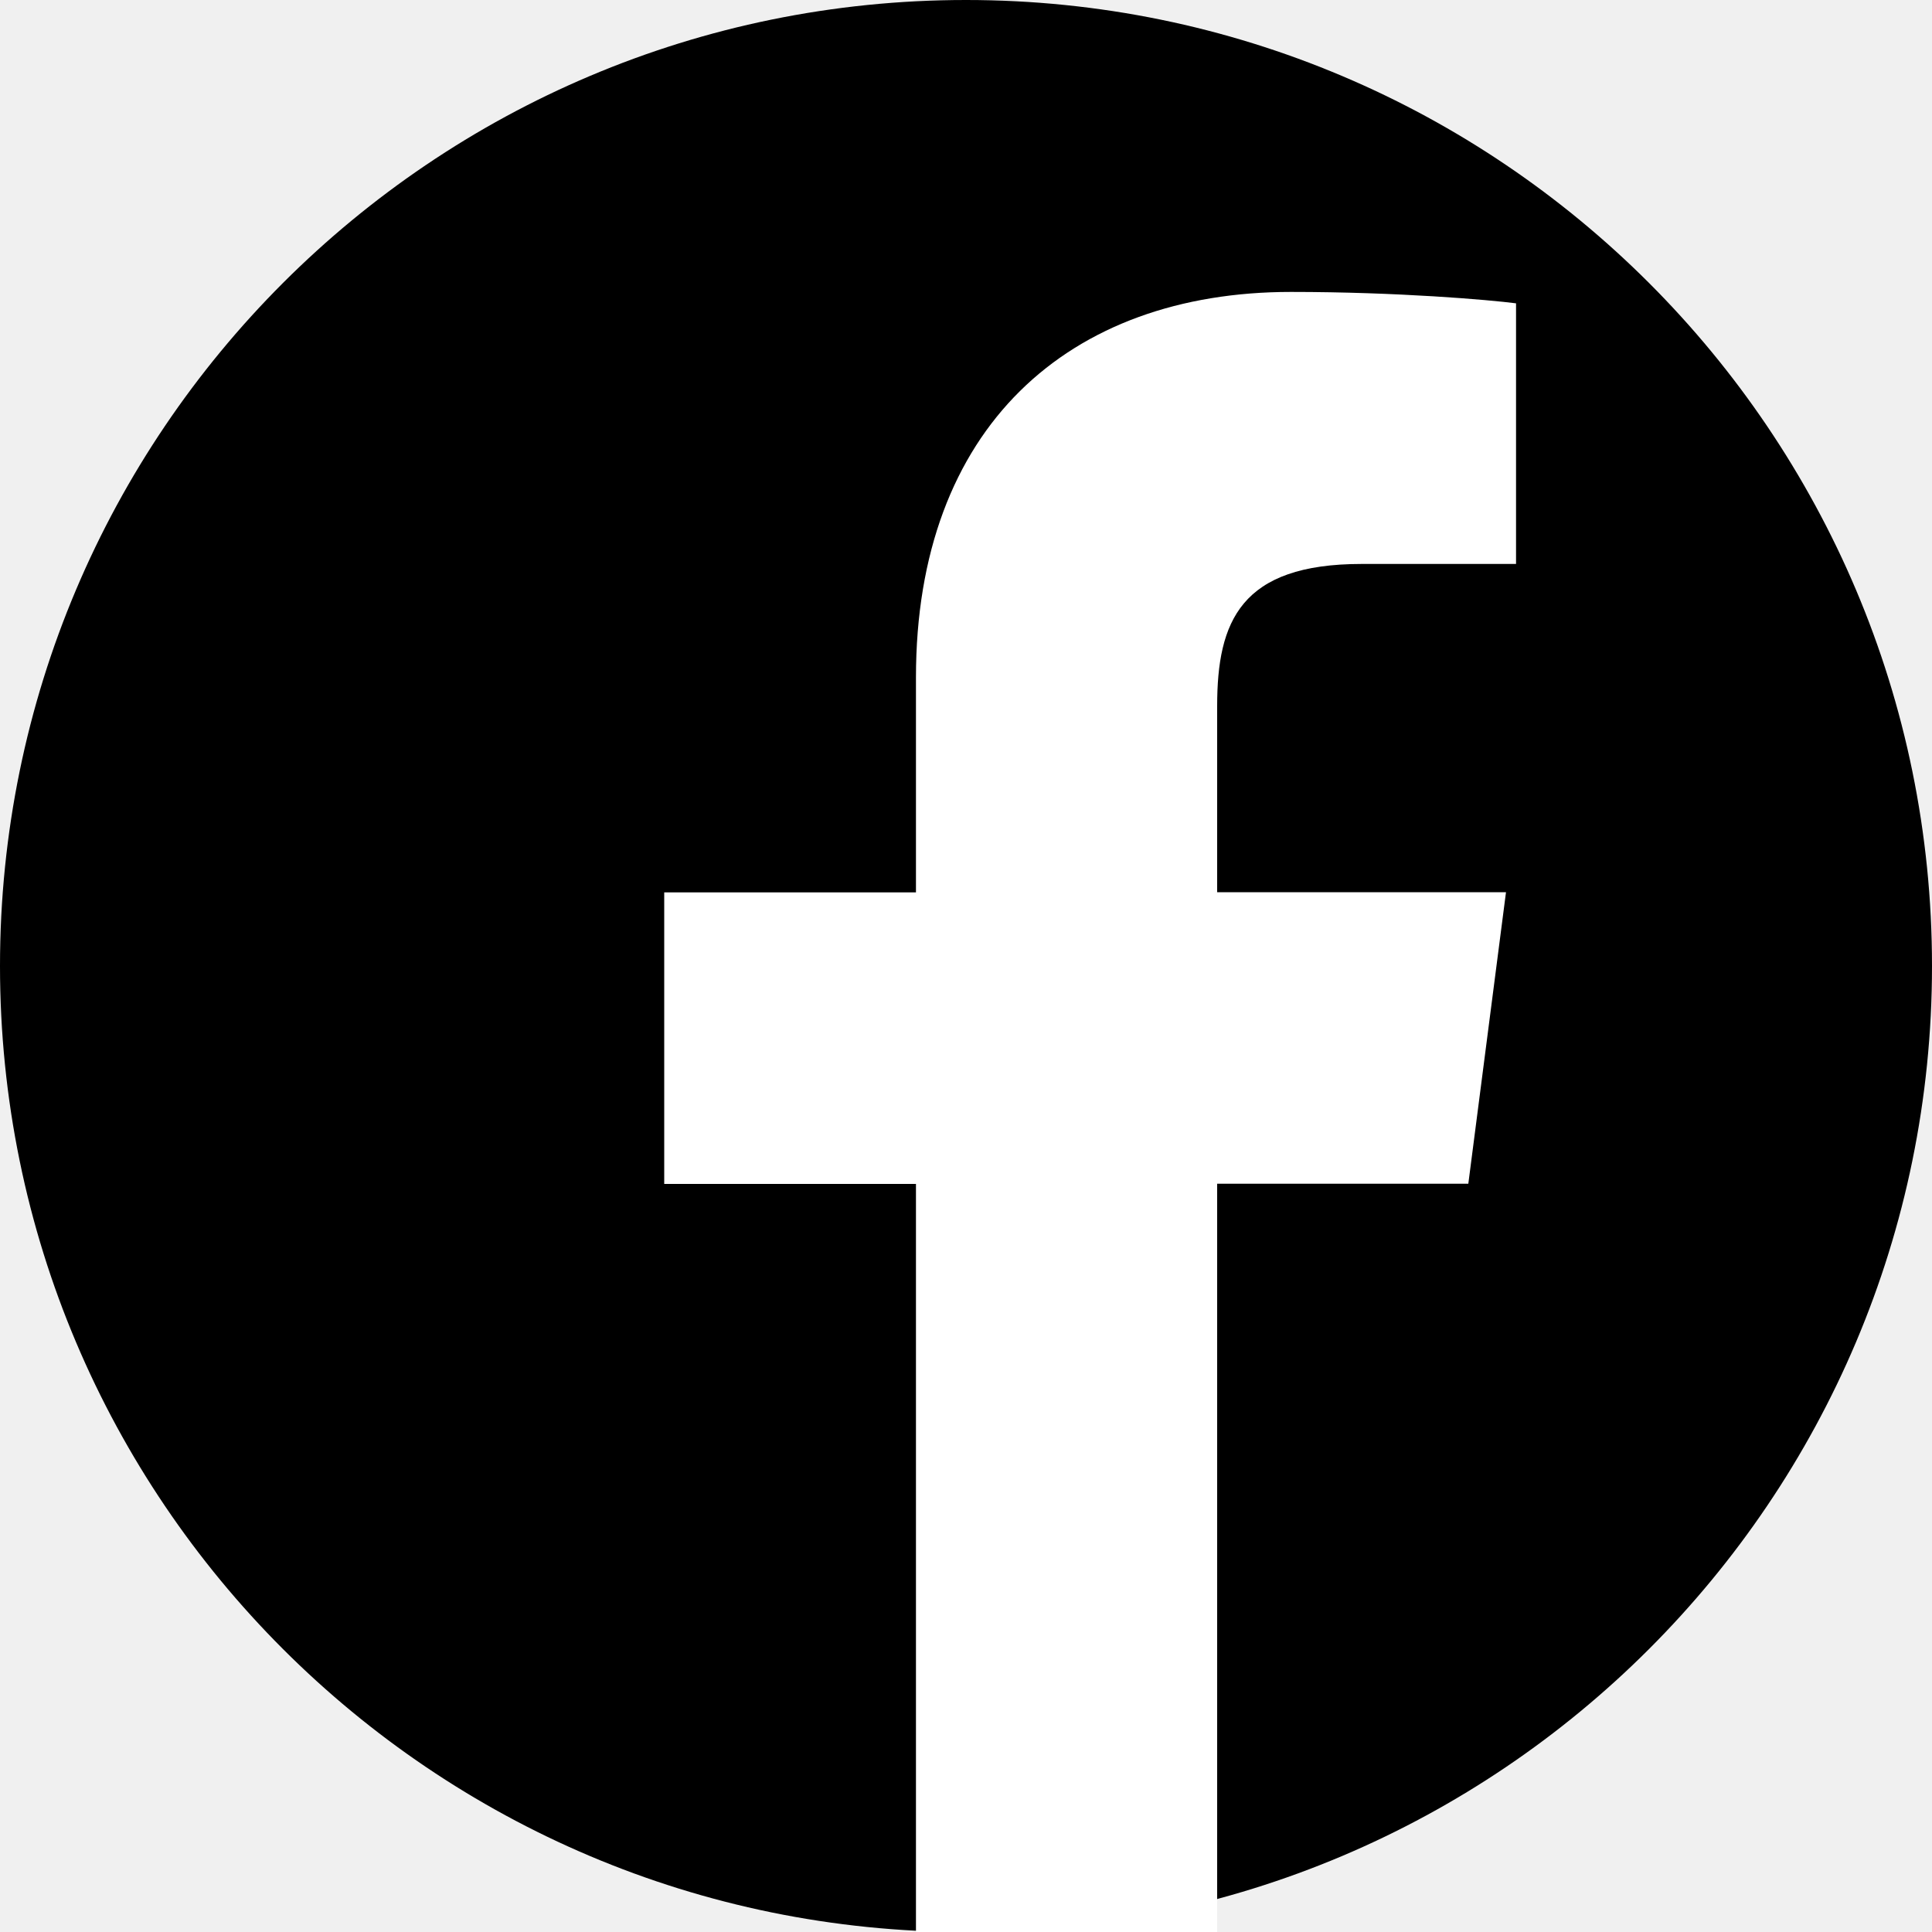
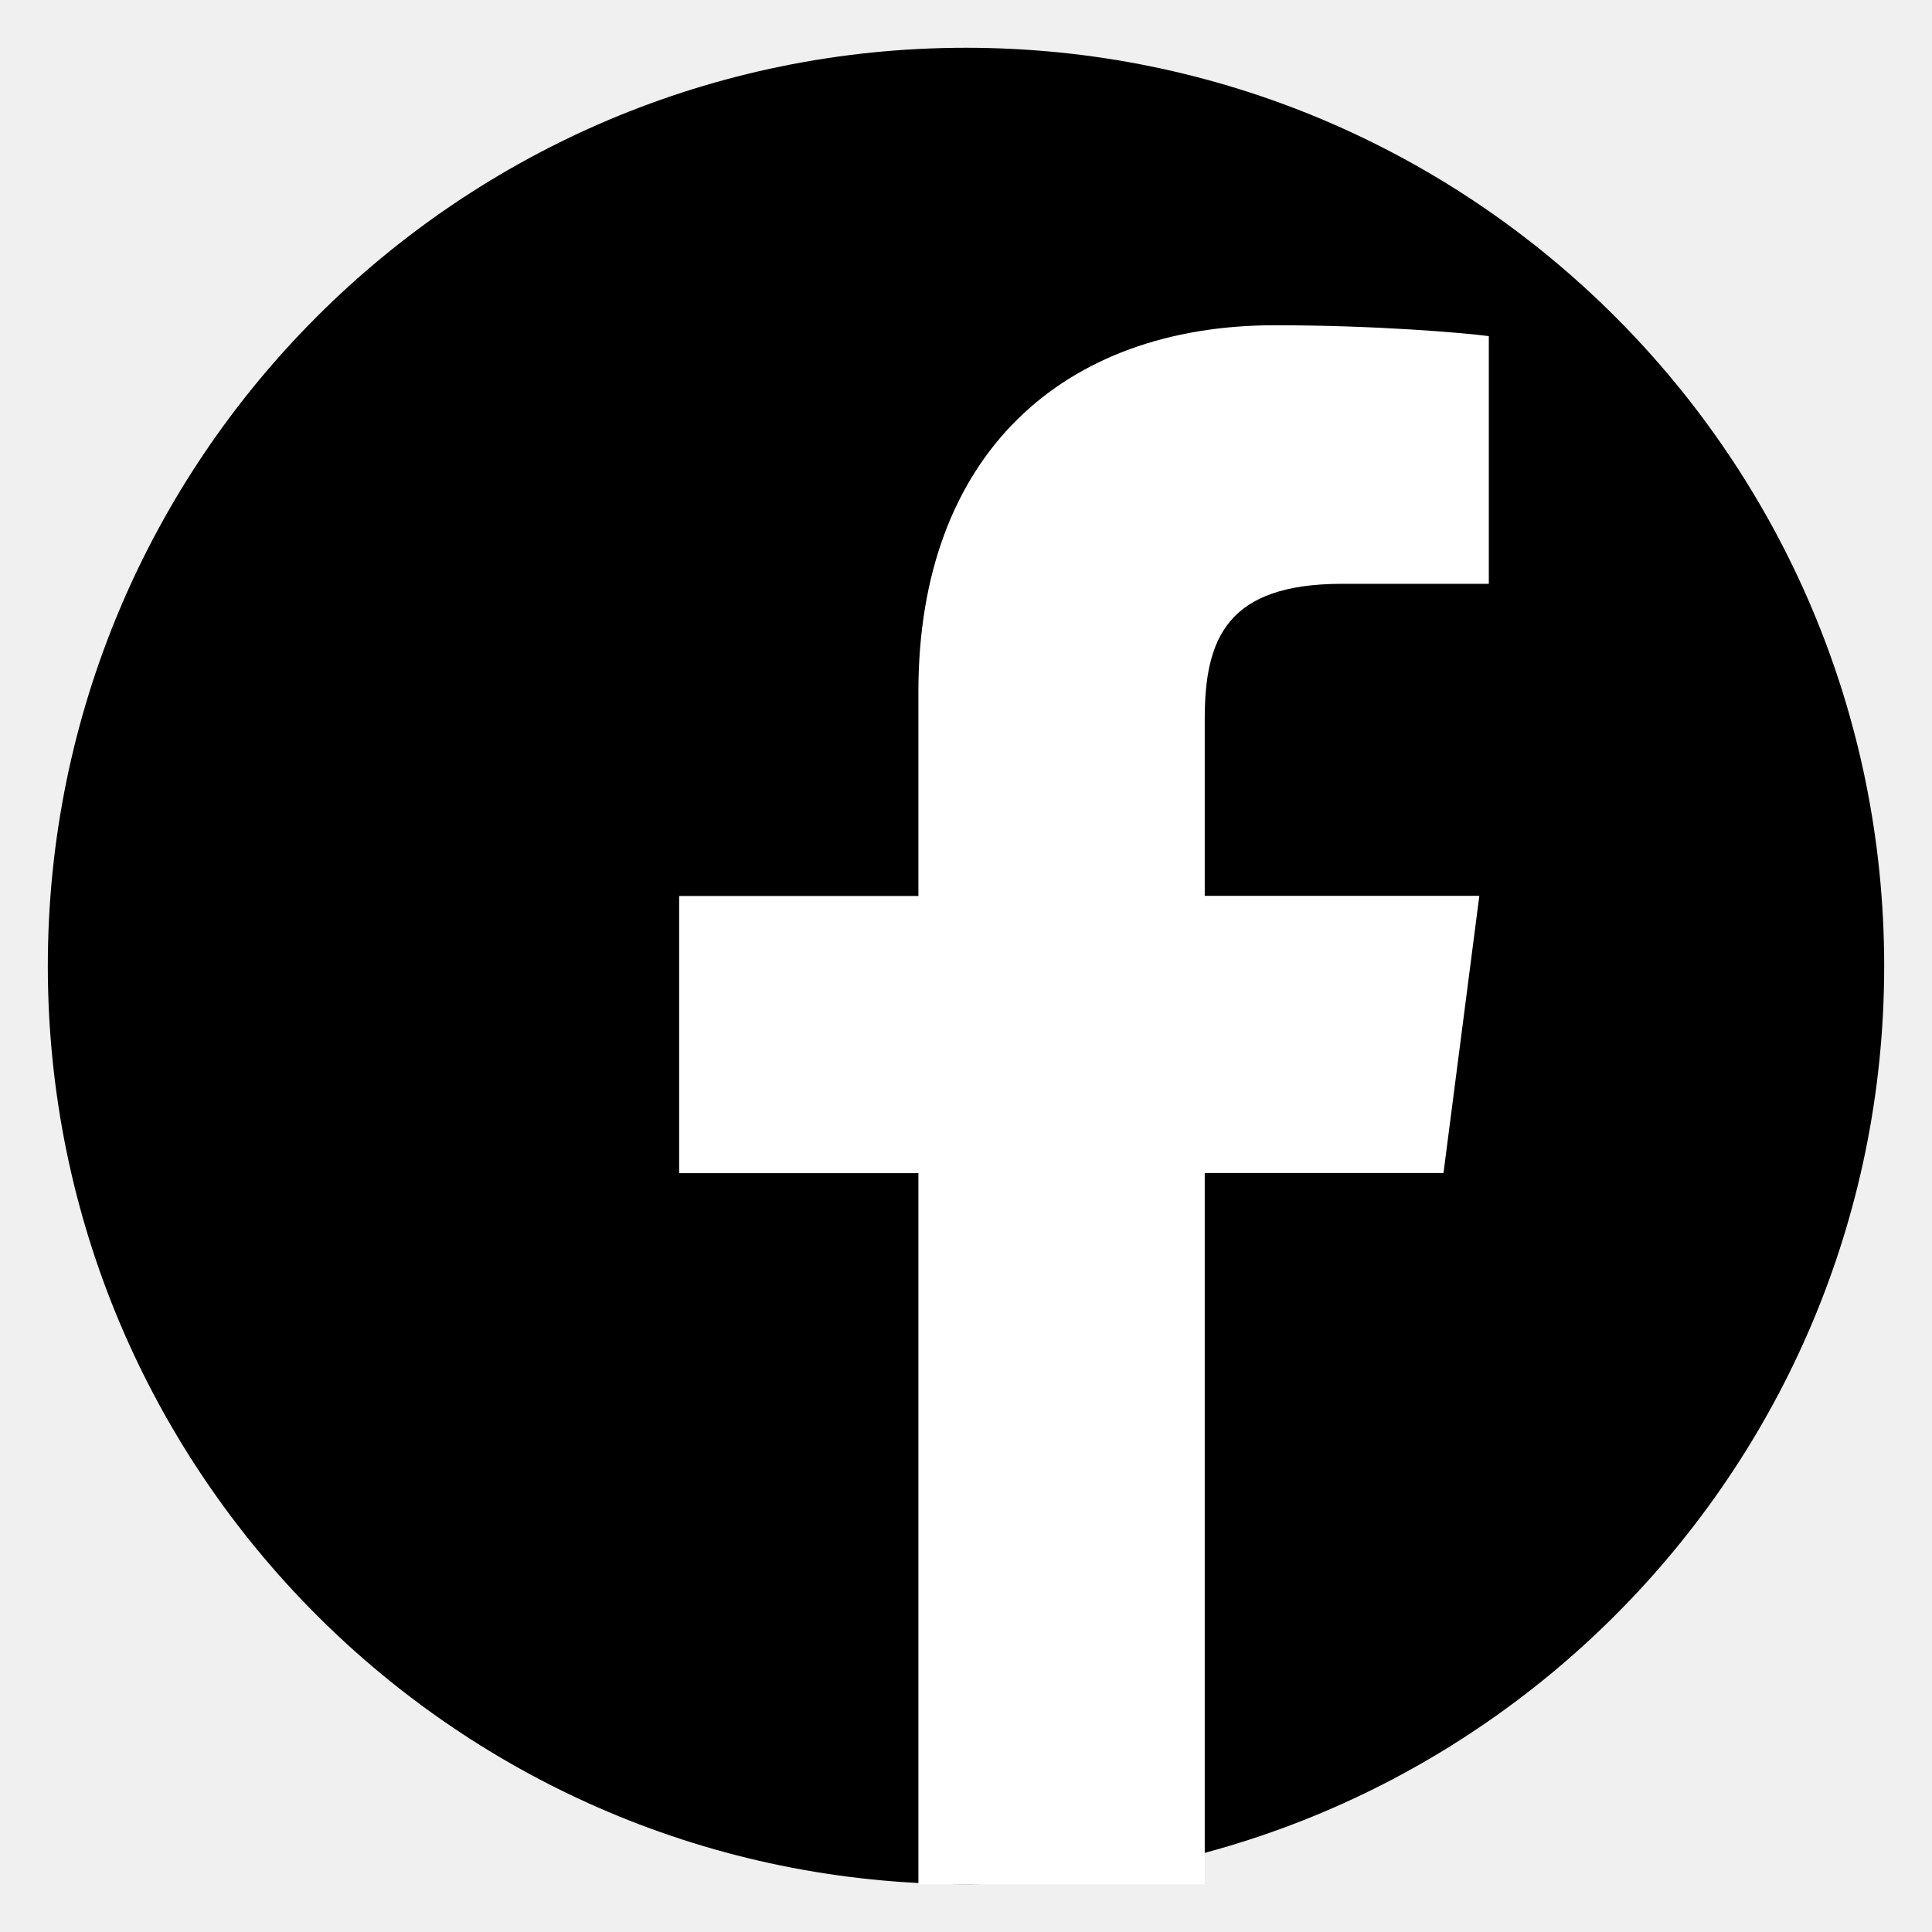
- <svg xmlns="http://www.w3.org/2000/svg" id="Layer_1" enable-background="new 0 0 1000 1000" viewBox="0 0 1000 1000">
+ <svg xmlns="http://www.w3.org/2000/svg" version="1.1" width="24" height="24" viewBox="0 0 24 24">
+   <defs>
+     <clipPath id="clip_1">
+       <path transform="matrix(1,0,0,-1,0,24)" d="M0 24H24V0H0Z" />
+     </clipPath>
+   </defs>
  <g>
-     <path d="m500 1000c-276.1 0-500-223.9-500-500 0-276.1 223.9-500 500-500 276.1 0 500 223.9 500 500 0 276.1-223.9 500-500 500z" />
-     <path id="f" d="m630 1000v-387.3h130l19.5-150.9h-149.5v-96.4c0-43.7 12.1-73.5 74.8-73.5h79.9v-134.9c-13.8-1.8-61.3-5.9-116.5-5.9-115.2 0-194.1 70.3-194.1 199.5v111.3h-130.3v150.9h130.3v387.2z" fill="#fff" />
+     <g clip-path="url(#clip_1)">
+       <path transform="matrix(1,0,0,-1,12,23.4064)" d="M0 0C-6.299 0-11.406 5.108-11.406 11.406-11.406 17.705-6.299 22.813 0 22.813 6.299 22.813 11.406 17.705 11.406 11.406 11.406 5.108 6.299 0 0 0" />
+       <path transform="matrix(1,0,0,-1,14.9657,23.4064)" d="M0 0V8.835H2.966L3.411 12.278H0V14.477C0 15.474 .276 16.154 1.706 16.154H3.529V19.231C3.214 19.272 2.131 19.366 .871 19.366-1.757 19.366-3.557 17.762-3.557 14.815V12.276H-6.529V8.833H-3.557V0Z" fill="#ffffff" />
+     </g>
  </g>
</svg>
